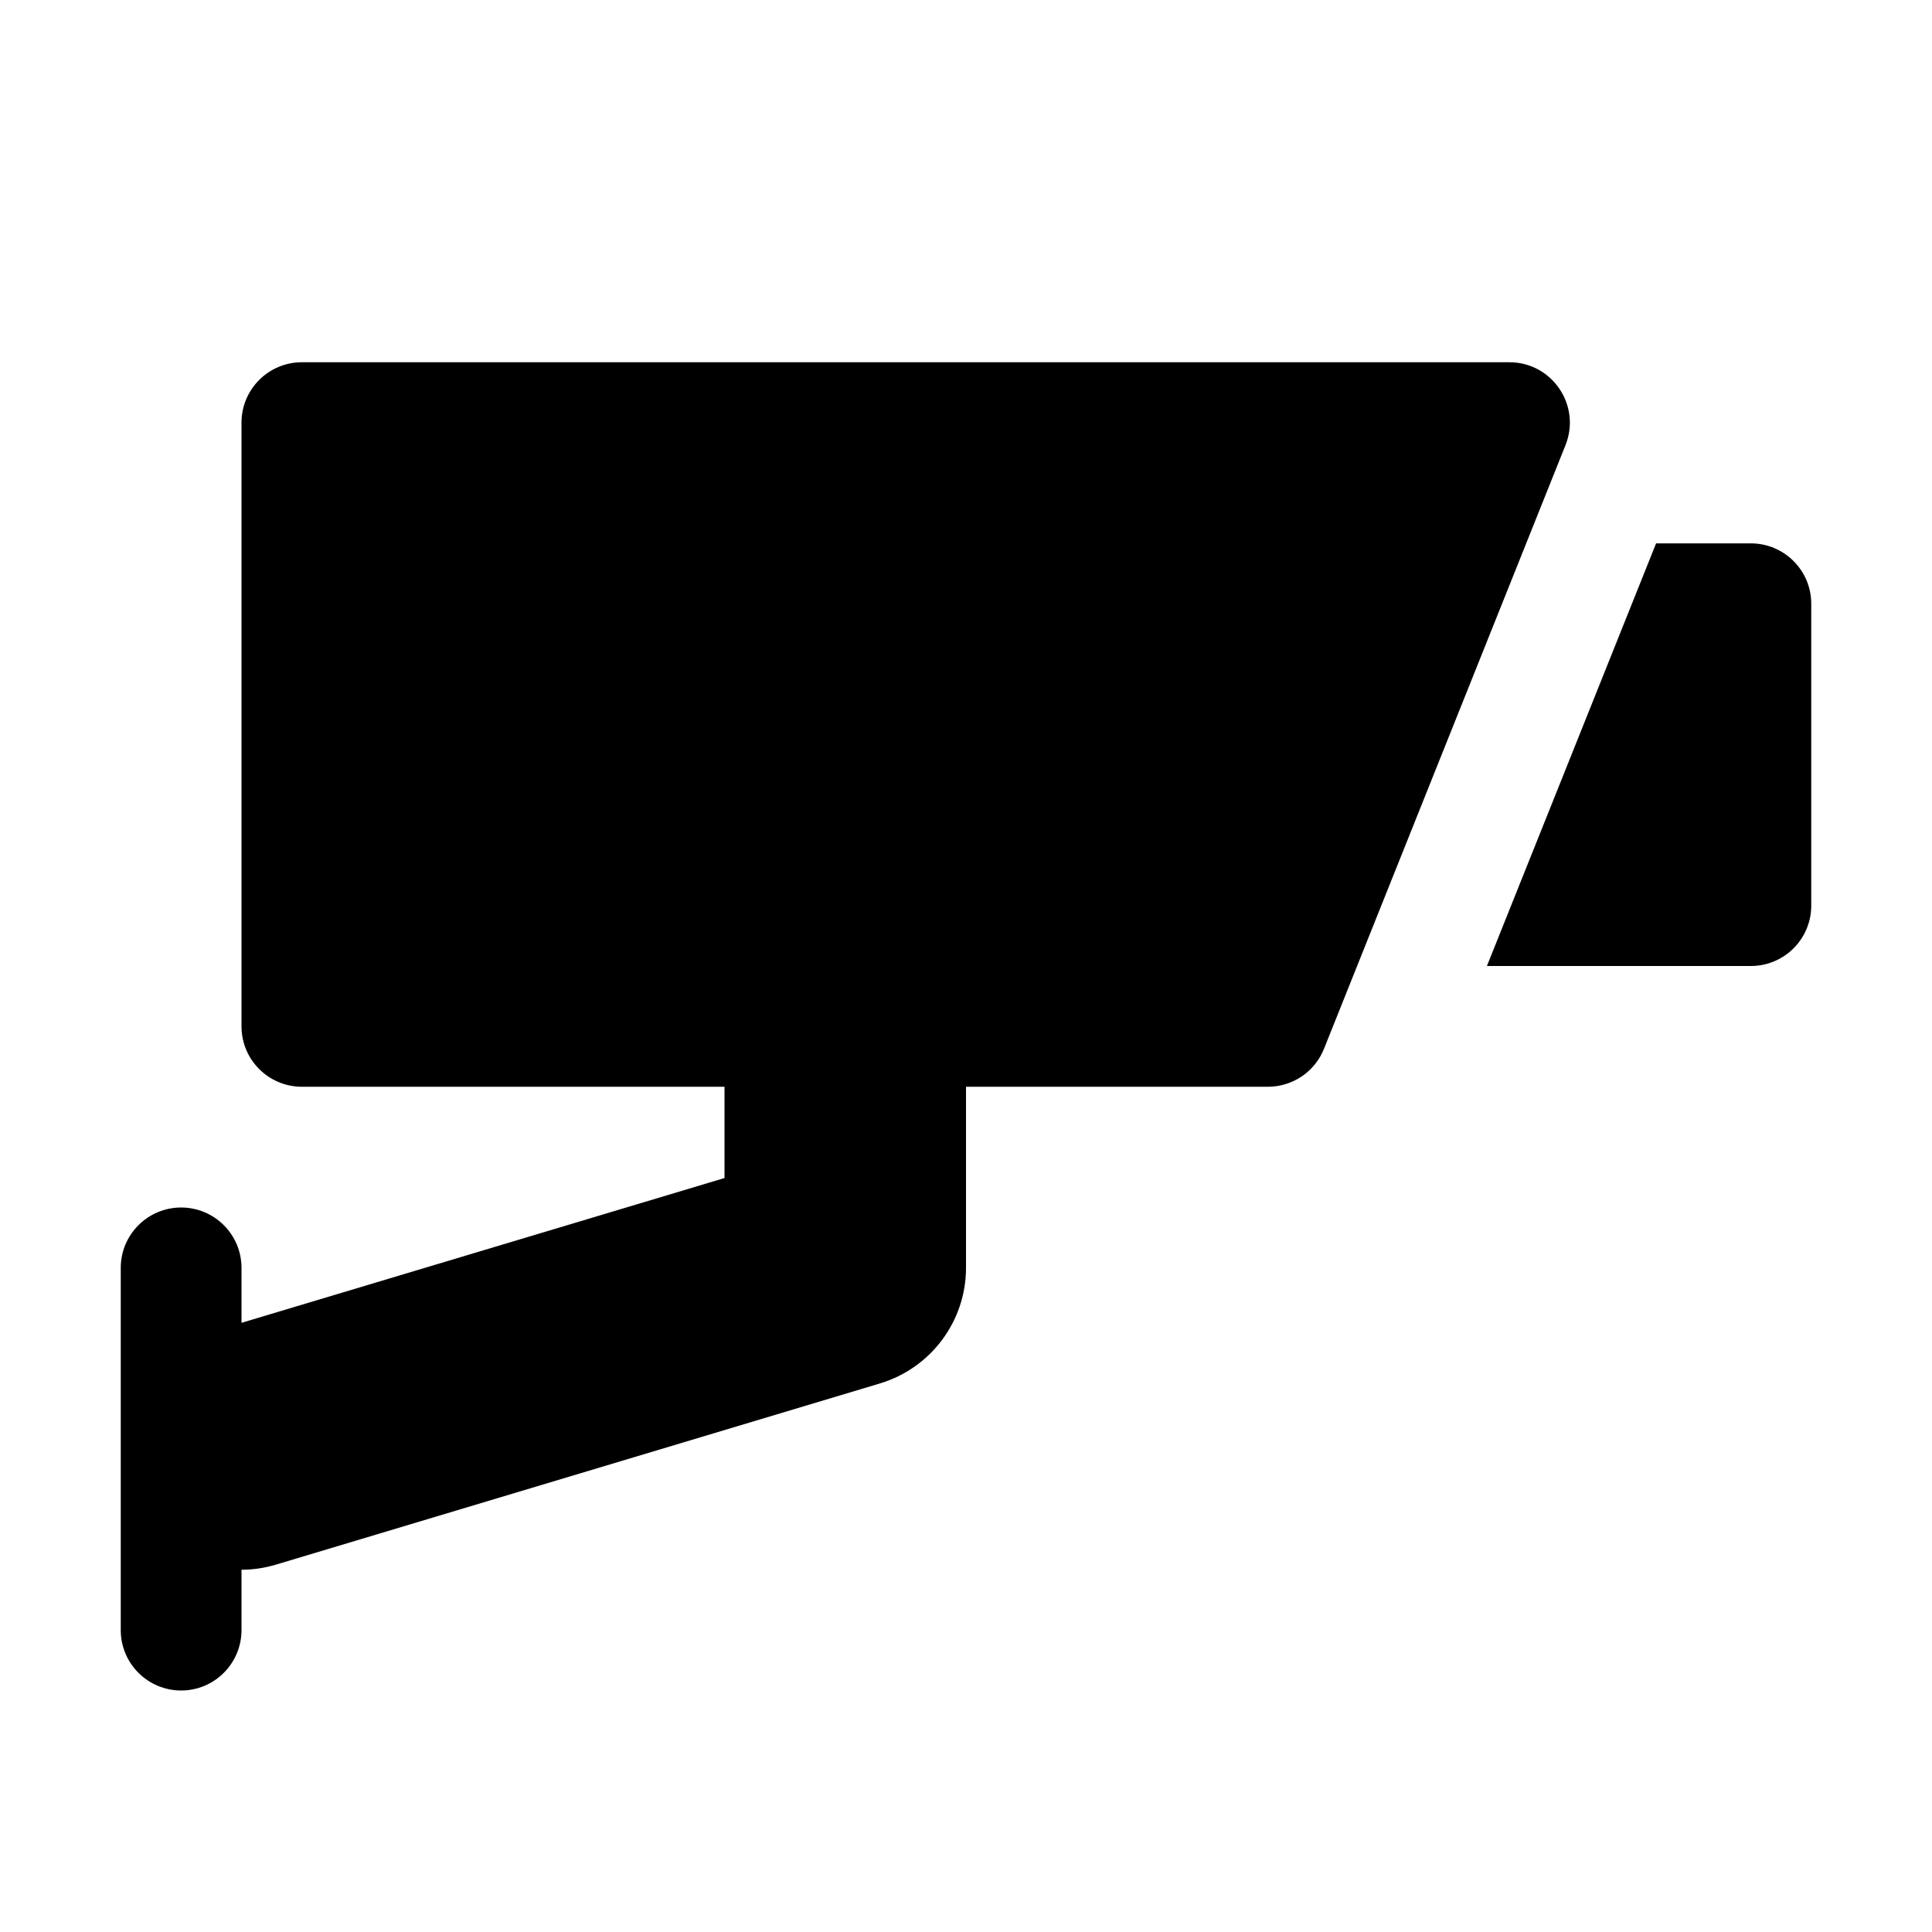
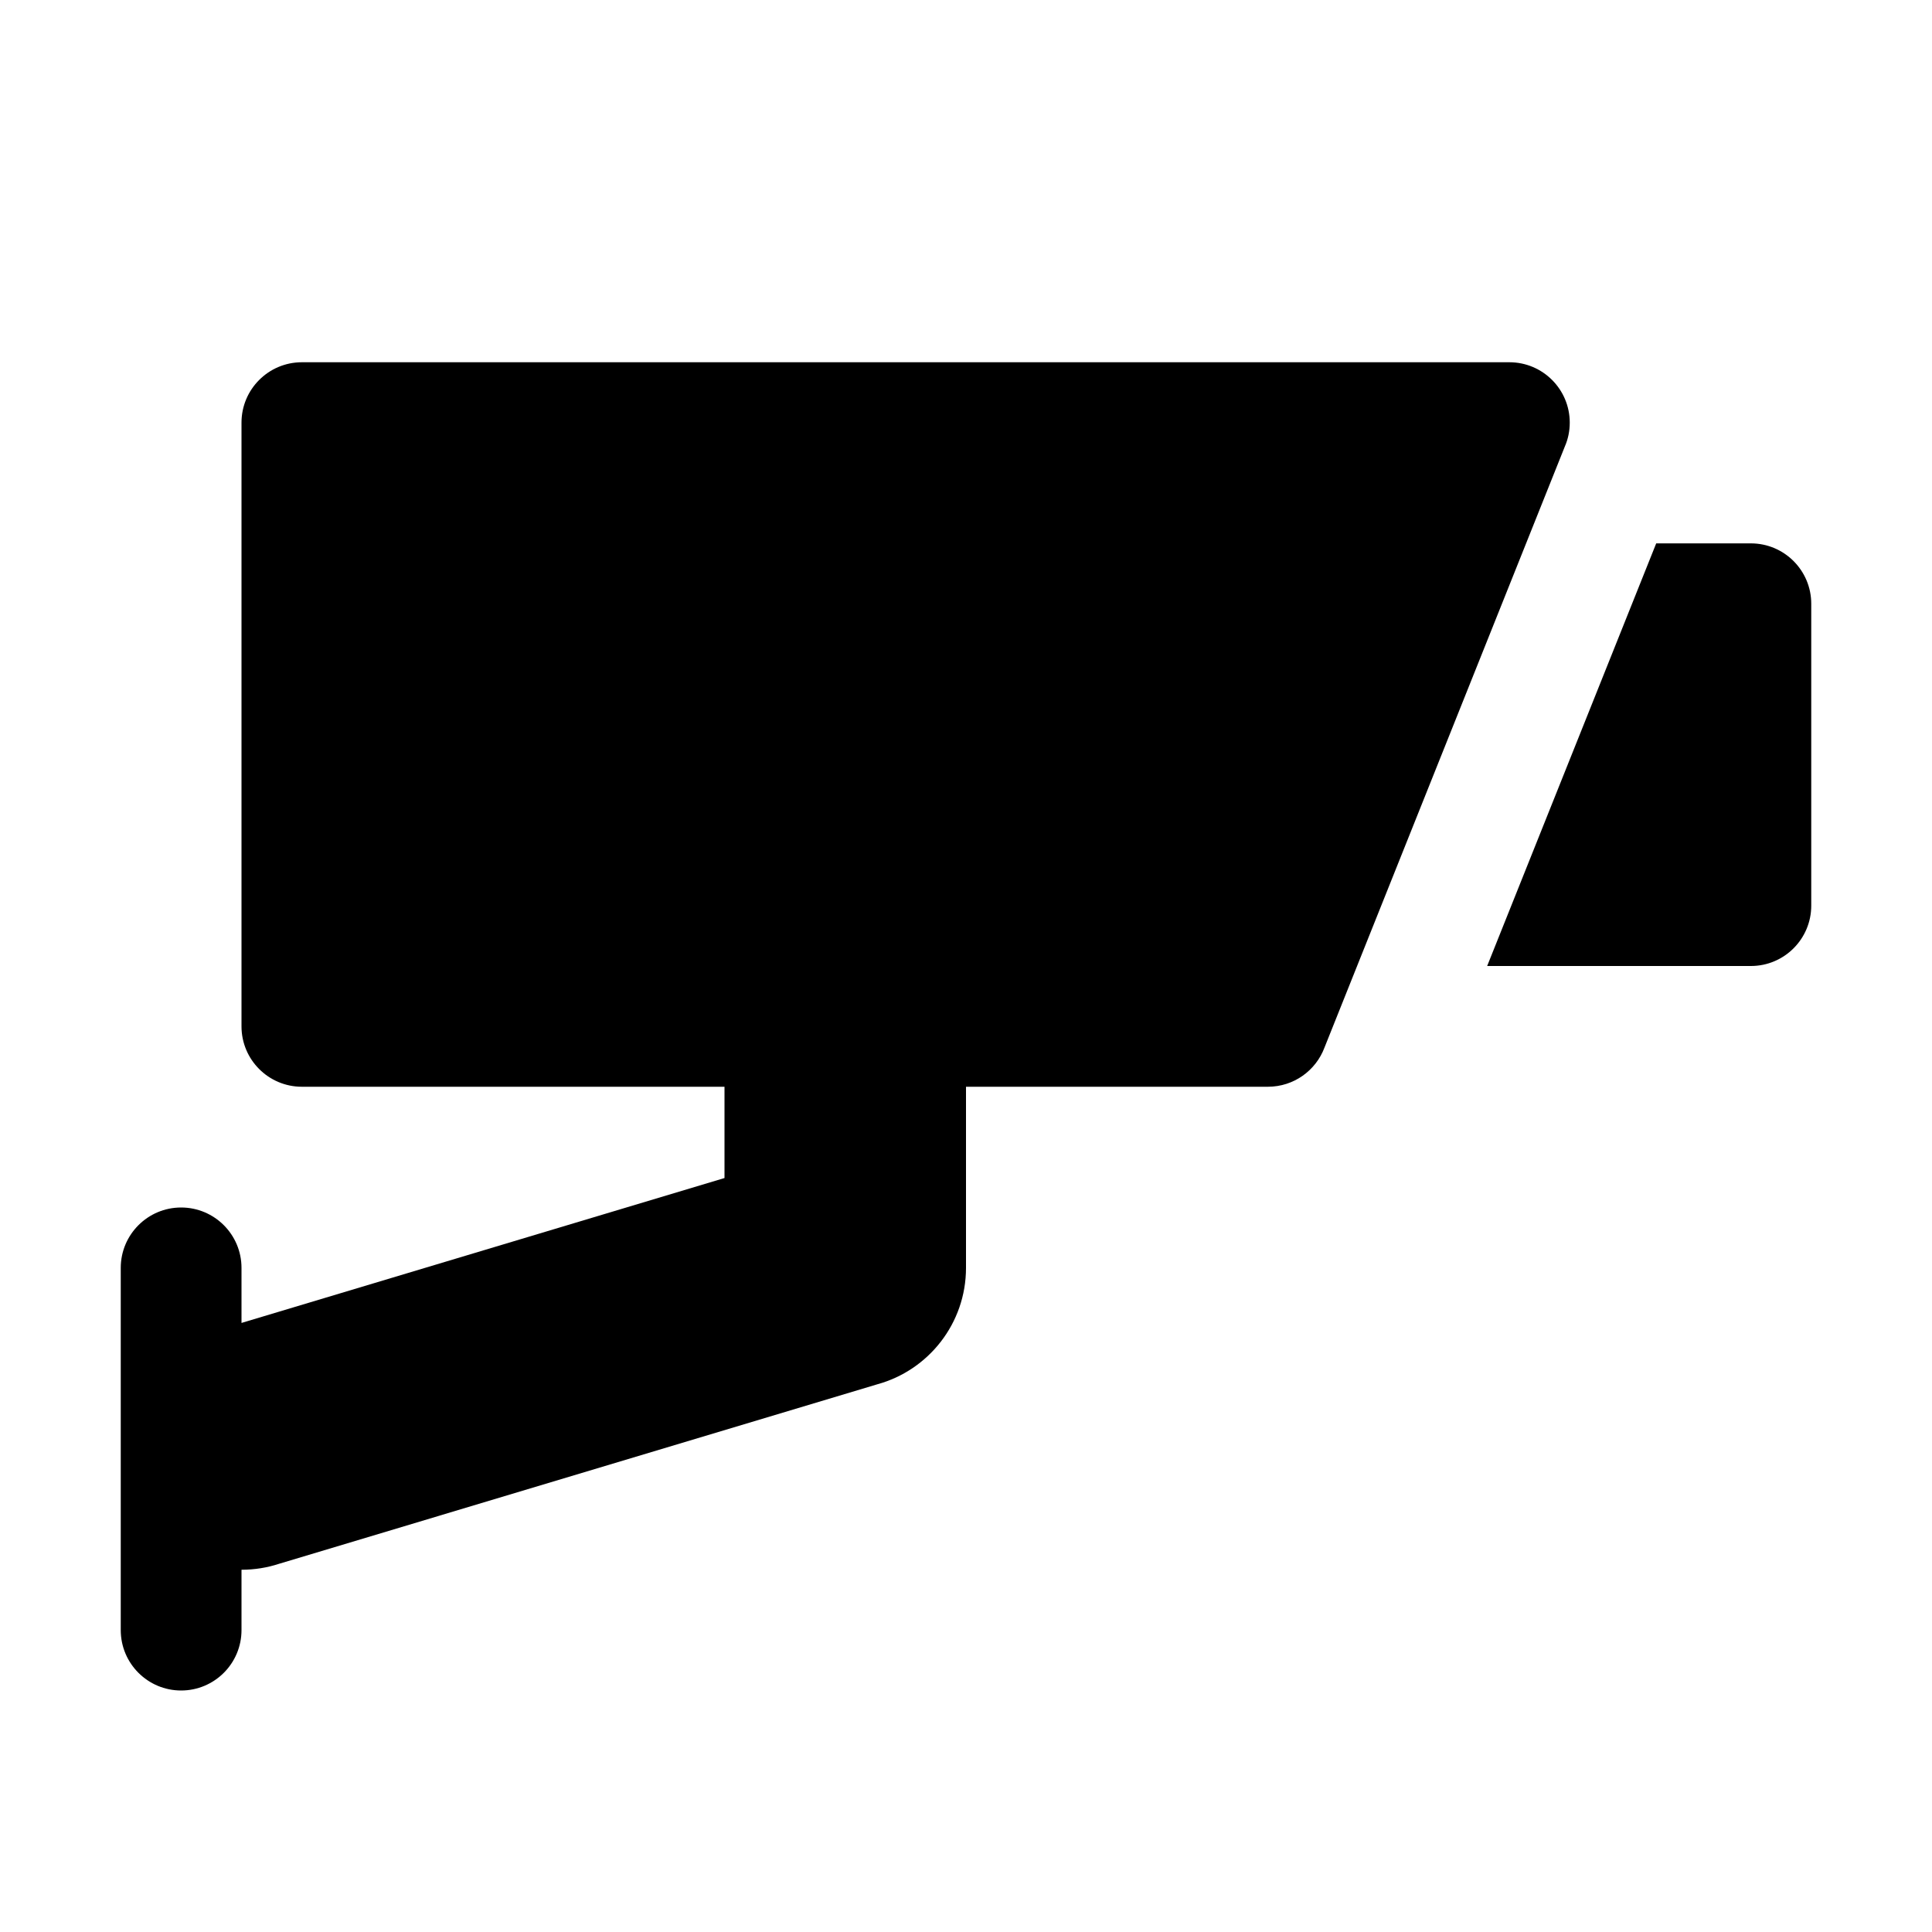
<svg xmlns="http://www.w3.org/2000/svg" width="16" height="16">
-   <path d="M 2.5,3.0 C 2.224,3.0 2.0,3.224 2.0,3.5 L 2.0,8.5 C 2.0,8.776 2.224,9.0 2.5,9.0 L 6.0,9.0 L 6.0,9.756 L 2.0,10.955 L 2.0,10.5 C 2.0,10.224 1.776,10.0 1.5,10.0 C 1.224,10.0 1.0,10.224 1.0,10.5 L 1.0,13.5 C 1.0,13.776 1.224,14.0 1.5,14.0 C 1.776,14.0 2.0,13.776 2.0,13.5 L 2.0,13.0 C 2.097,13 2.194,12.985 2.287,12.957 L 7.287,11.457 C 7.71,11.33 8,10.941 8.0,10.5 L 8.0,9.0 L 10.5,9.0 C 10.705,9 10.889,8.876 10.965,8.685 L 12.965,3.686 C 13.096,3.357 12.854,3 12.5,3.0 L 2.5,3.0 M 13.715,4.5 L 12.314,8.0 L 14.5,8.0 C 14.776,8.0 15.0,7.776 15.0,7.5 L 15.0,5.0 C 15.0,4.724 14.776,4.5 14.5,4.5 L 13.715,4.5" fill="#000" />
+   <path d="M 15.0,5.0 L 15.0,7.5 C 15.0,7.776 14.776,8.0 14.5,8.0 L 12.316,8.0 L 13.716,4.5 L 14.5,4.5 C 14.776,4.5 15.0,4.724 15.0,5.0 M 13.0,3.5 C 13.0,3.57 12.986,3.636 12.96,3.696 L 10.969,8.675 C 10.898,8.865 10.715,9.0 10.5,9.0 L 8.0,9.0 L 8.0,10.5 C 8.0,10.96 7.689,11.348 7.266,11.464 L 2.31,12.951 C 2.212,12.983 2.108,13.0 2.0,13.0 L 2.0,13.5 C 2.0,13.776 1.776,14.0 1.5,14.0 C 1.224,14.0 1.0,13.776 1.0,13.5 L 1.0,10.5 C 1.0,10.224 1.224,10.0 1.5,10.0 C 1.776,10.0 2.0,10.224 2.0,10.5 L 2.0,10.956 L 6.0,9.756 L 6.0,9.0 L 2.5,9.0 C 2.224,9.0 2.0,8.776 2.0,8.5 C 2.0,8.5 2.0,3.5 2.0,3.5 C 2.0,3.224 2.224,3.0 2.5,3.0 L 12.5,3.0 C 12.776,3.0 13.0,3.224 13.0,3.5 L 13.0,3.5" fill="#000" />
</svg>
